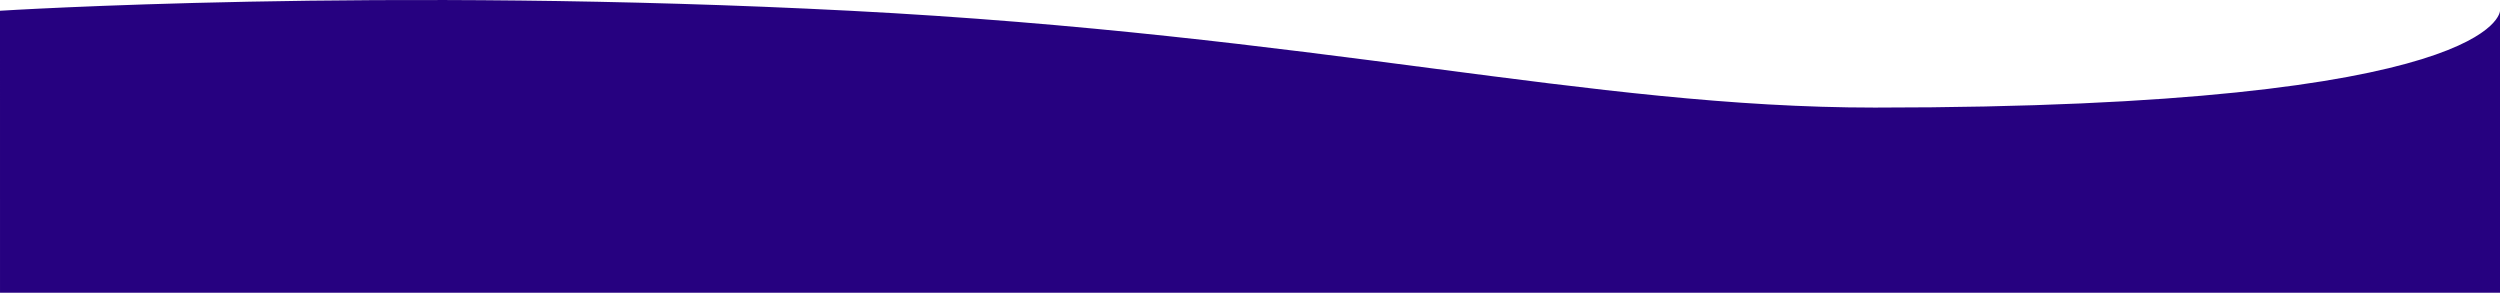
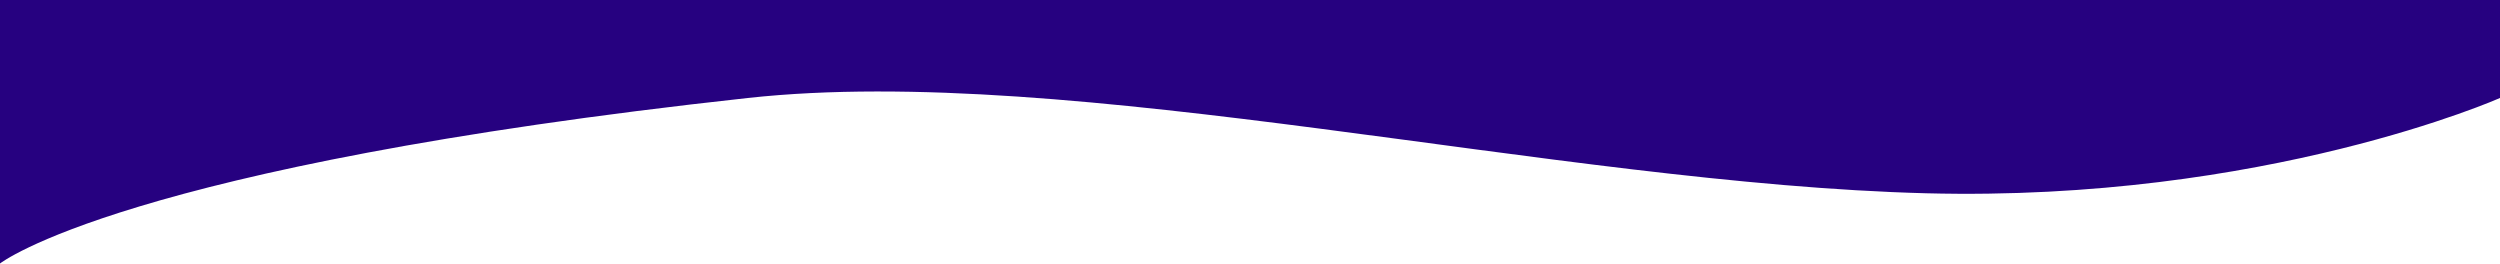
- <svg xmlns="http://www.w3.org/2000/svg" width="834" height="97.667" viewBox="0 0 834 97.667">
-   <path id="Caminho_7612" data-name="Caminho 7612" d="M-156.579,28.662s127.231-8.076,283.6,0,246.577,32.3,341.861,32.3c208.5,0,208.543-32.3,208.543-32.3V122.74h-834Z" transform="translate(156.579 -25.073)" fill="#260180" />
+ <svg xmlns="http://www.w3.org/2000/svg" width="414" height="43.637" viewBox="0 0 414 43.637">
+   <path id="Caminho_7612" data-name="Caminho 7612" d="M-155.963,686.211h414v16.225s-38.848,17.237-95.02,15.782c-60.962-1.579-141.409-21.66-195.126-15.782-103.5,11.326-123.854,27.411-123.854,27.411Z" transform="translate(155.963 -686.211)" fill="#260180" />
</svg>
